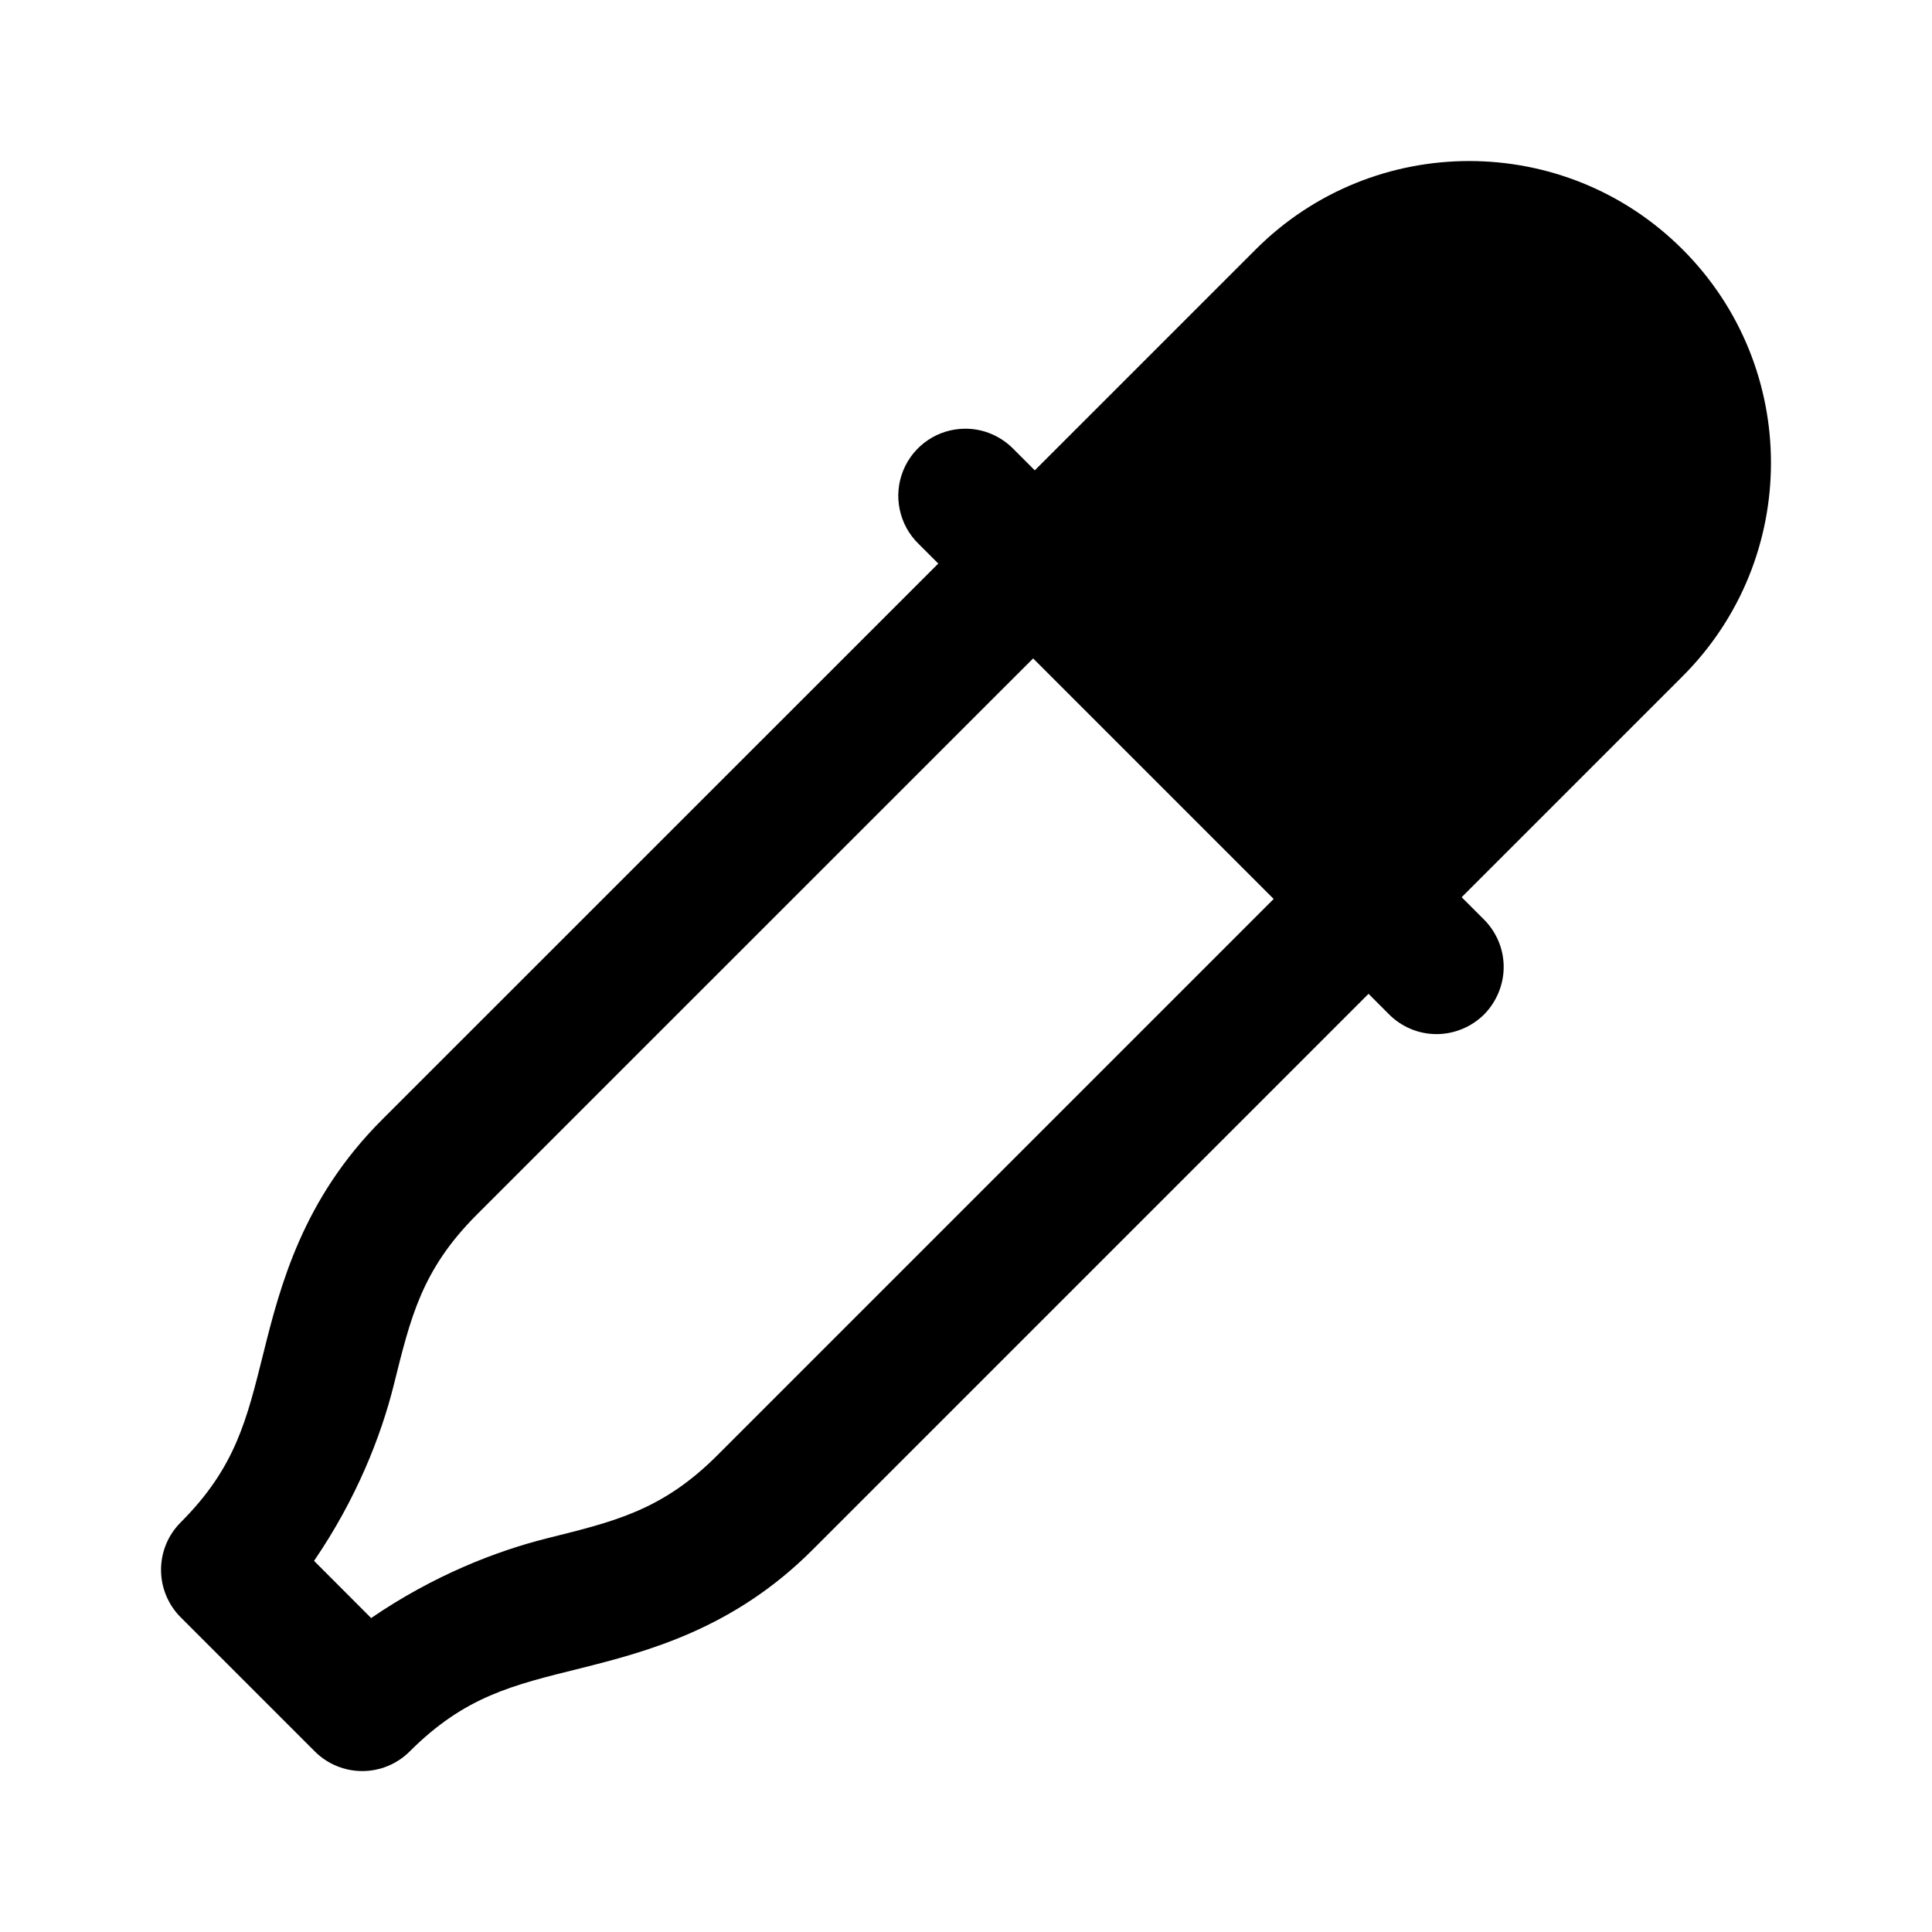
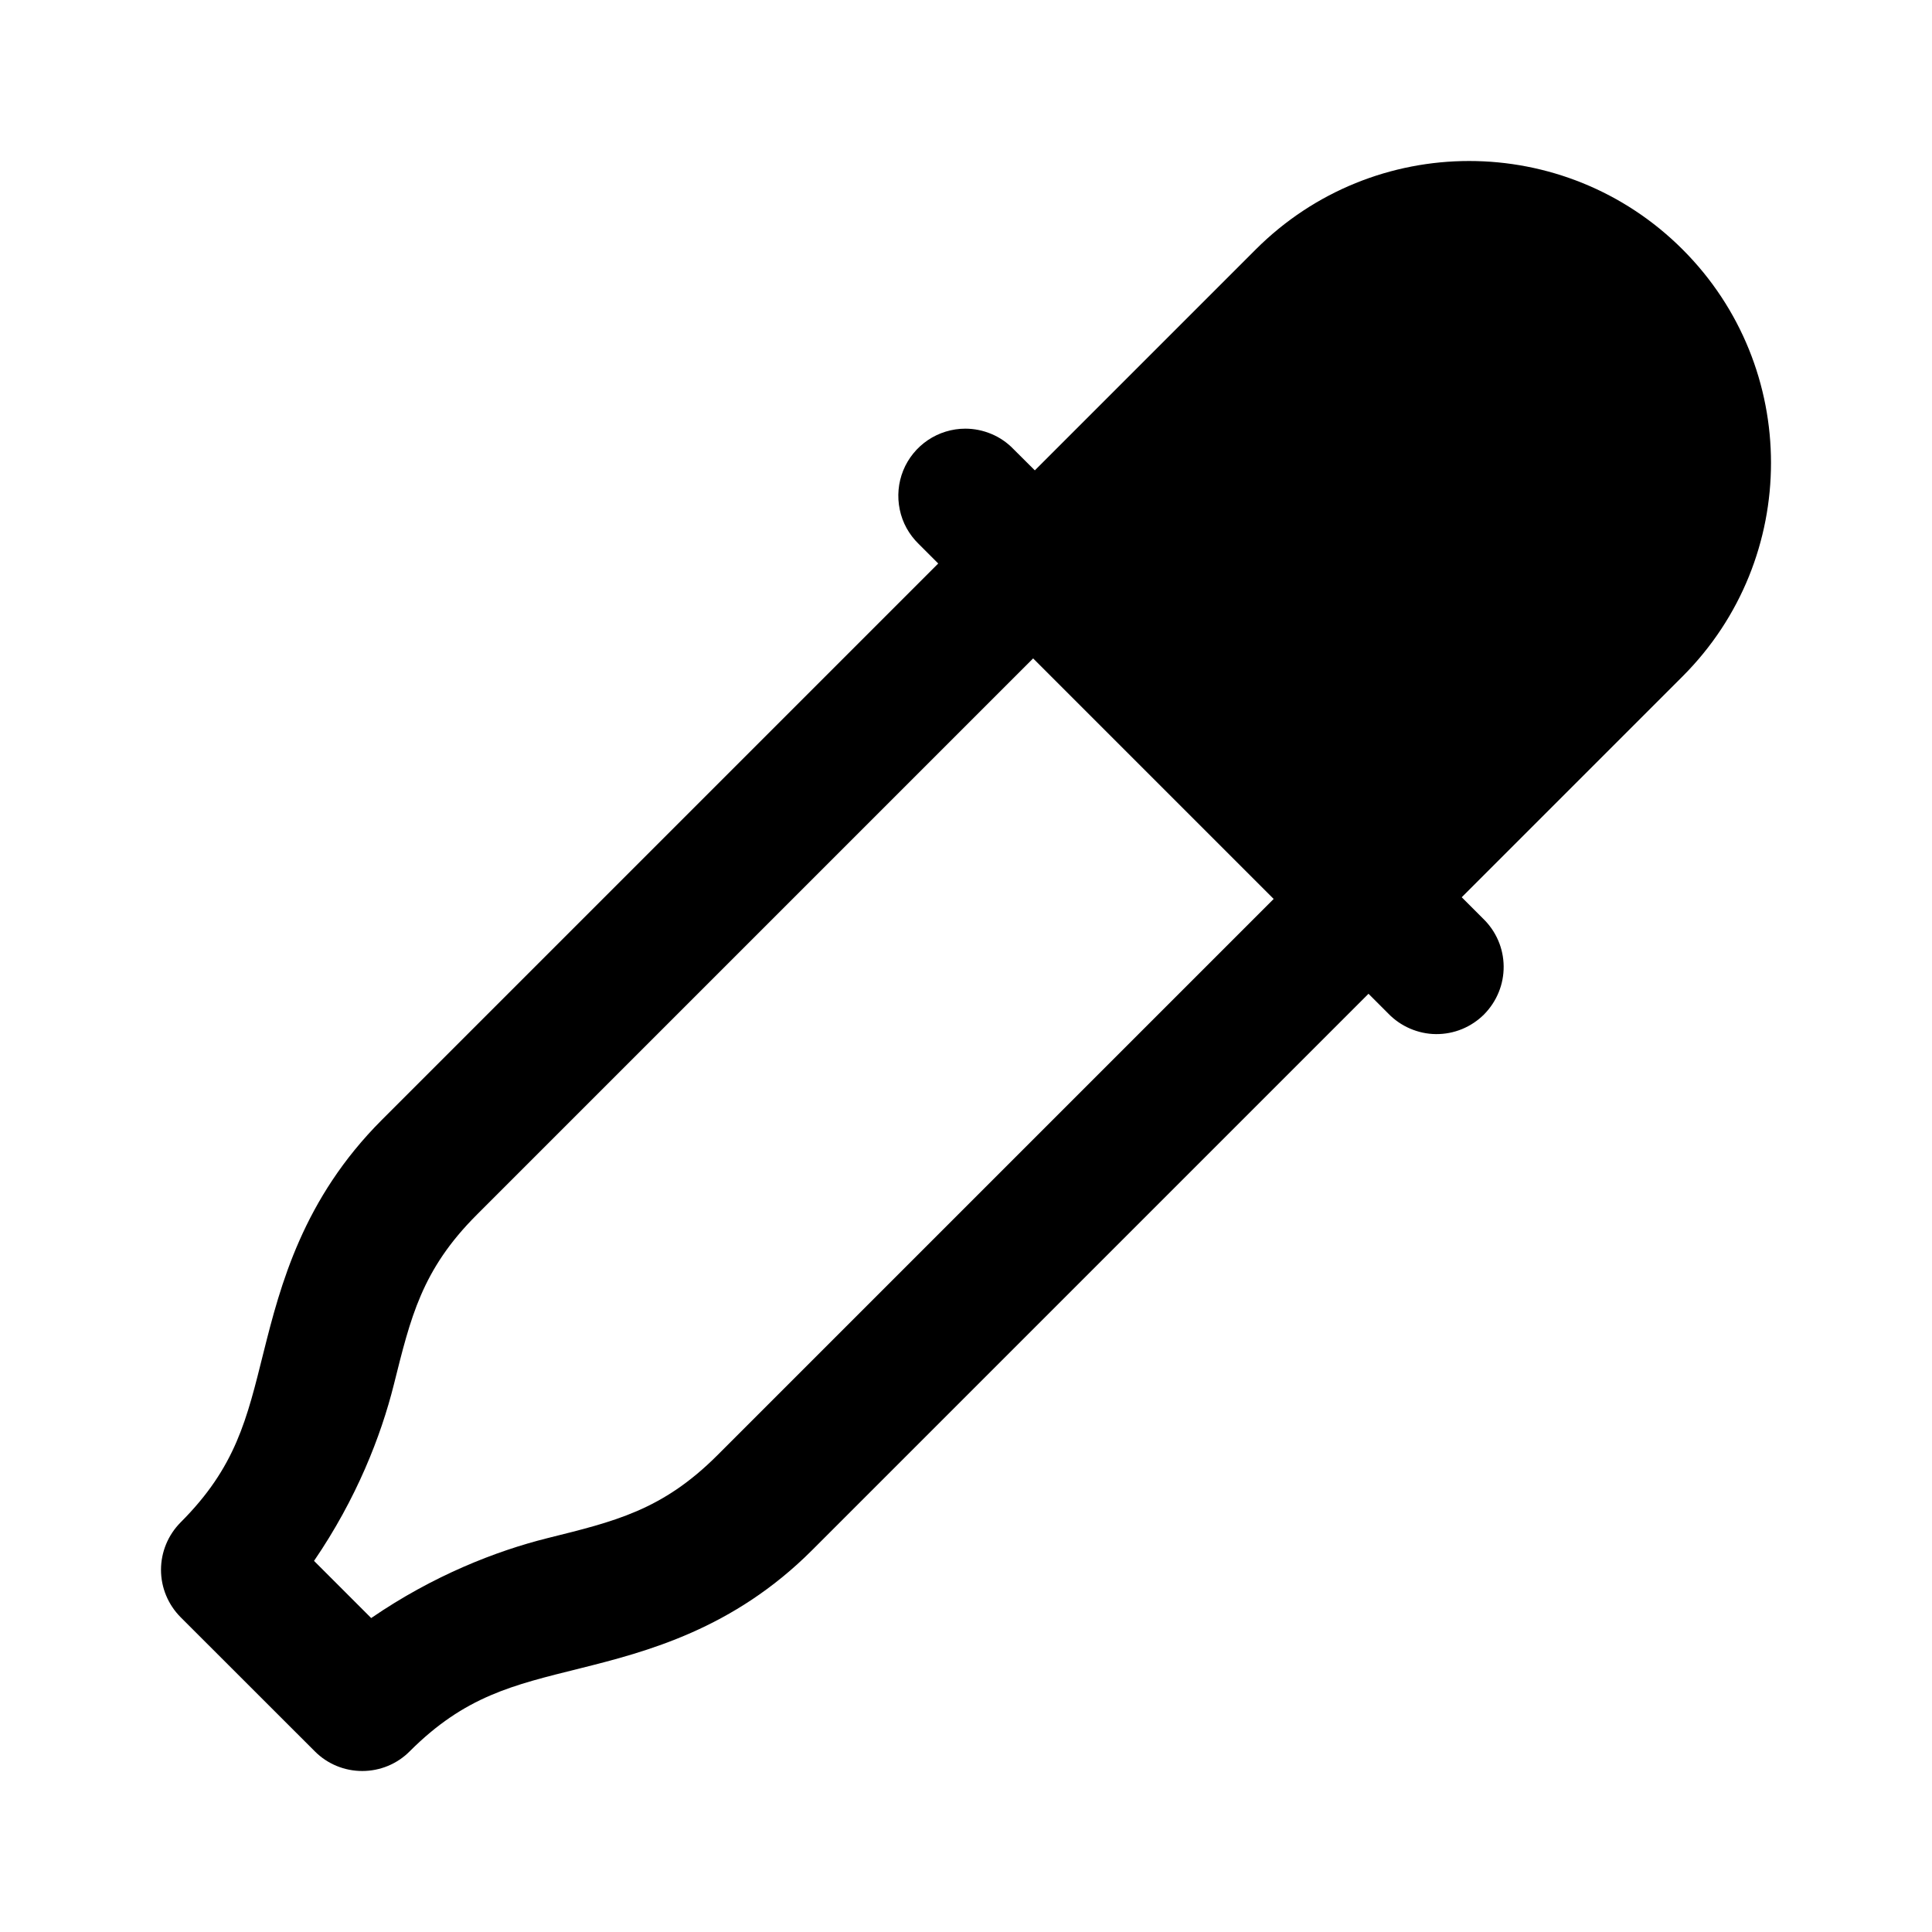
- <svg width="20" height="20" viewBox="0 0 20 20">
-   <path d="M15.209 1.667C14.409 1.667 13.609 1.972 12.999 2.582L10.712 4.869L10.491 4.648C10.427 4.582 10.349 4.529 10.264 4.493C10.178 4.456 10.086 4.438 9.993 4.438C9.855 4.438 9.72 4.479 9.606 4.556C9.491 4.633 9.402 4.743 9.35 4.871C9.298 4.999 9.285 5.14 9.314 5.275C9.342 5.41 9.41 5.534 9.509 5.63L9.713 5.834L3.953 11.593C3.136 12.41 2.902 13.305 2.729 13.999C2.555 14.693 2.442 15.188 1.87 15.76C1.74 15.89 1.667 16.066 1.667 16.251C1.667 16.435 1.74 16.611 1.87 16.742L3.259 18.131C3.389 18.261 3.566 18.334 3.75 18.334C3.934 18.334 4.111 18.261 4.241 18.131C4.813 17.559 5.307 17.445 6.002 17.272C6.696 17.098 7.591 16.864 8.408 16.047L14.167 10.288L14.37 10.491C14.434 10.558 14.511 10.611 14.596 10.648C14.681 10.685 14.772 10.704 14.864 10.705C14.957 10.706 15.048 10.688 15.134 10.653C15.22 10.618 15.297 10.567 15.363 10.502C15.428 10.436 15.479 10.358 15.514 10.273C15.549 10.187 15.567 10.096 15.566 10.003C15.565 9.911 15.546 9.82 15.509 9.735C15.472 9.65 15.419 9.573 15.352 9.509L15.131 9.288L17.418 7.001C18.638 5.781 18.638 3.802 17.418 2.582C16.808 1.972 16.009 1.667 15.209 1.667ZM10.695 6.816L13.185 9.306L7.426 15.065C6.854 15.637 6.36 15.75 5.665 15.924C5.133 16.057 4.485 16.31 3.842 16.75L3.251 16.158C3.69 15.516 3.944 14.868 4.077 14.335C4.25 13.641 4.364 13.146 4.935 12.575L10.695 6.816Z" />
+ <svg width="24" height="24" viewBox="0 0 24 24">
+   <path d="M18.25 2C17.291 2 16.331 2.367 15.599 3.099L12.855 5.843L12.589 5.578C12.512 5.498 12.419 5.434 12.316 5.391C12.214 5.348 12.103 5.325 11.992 5.325C11.826 5.325 11.664 5.375 11.527 5.467C11.389 5.56 11.282 5.692 11.22 5.845C11.158 5.999 11.143 6.167 11.177 6.33C11.21 6.492 11.292 6.64 11.411 6.756L11.655 7L4.744 13.911C3.763 14.892 3.483 15.965 3.274 16.799C3.066 17.632 2.93 18.225 2.244 18.911C2.088 19.068 2 19.28 2 19.501C2 19.722 2.088 19.933 2.244 20.09L3.911 21.756C4.067 21.913 4.279 22 4.5 22C4.721 22 4.933 21.913 5.089 21.756C5.775 21.07 6.368 20.934 7.202 20.726C8.035 20.518 9.109 20.237 10.089 19.256L17 12.345L17.244 12.589C17.321 12.669 17.413 12.733 17.515 12.777C17.617 12.821 17.726 12.845 17.837 12.846C17.948 12.847 18.058 12.826 18.161 12.784C18.263 12.742 18.357 12.68 18.435 12.602C18.513 12.523 18.575 12.43 18.617 12.327C18.659 12.225 18.68 12.115 18.679 12.004C18.678 11.893 18.655 11.783 18.611 11.682C18.567 11.58 18.503 11.488 18.423 11.411L18.158 11.146L20.902 8.402C22.366 6.937 22.366 4.563 20.902 3.099C20.17 2.367 19.21 2 18.25 2ZM12.834 8.179L15.822 11.167L8.911 18.078C8.225 18.764 7.632 18.9 6.798 19.108C6.159 19.268 5.381 19.572 4.611 20.1L3.901 19.39C4.428 18.619 4.732 17.841 4.892 17.202C5.101 16.369 5.236 15.776 5.923 15.09L12.834 8.179Z" />
</svg>
